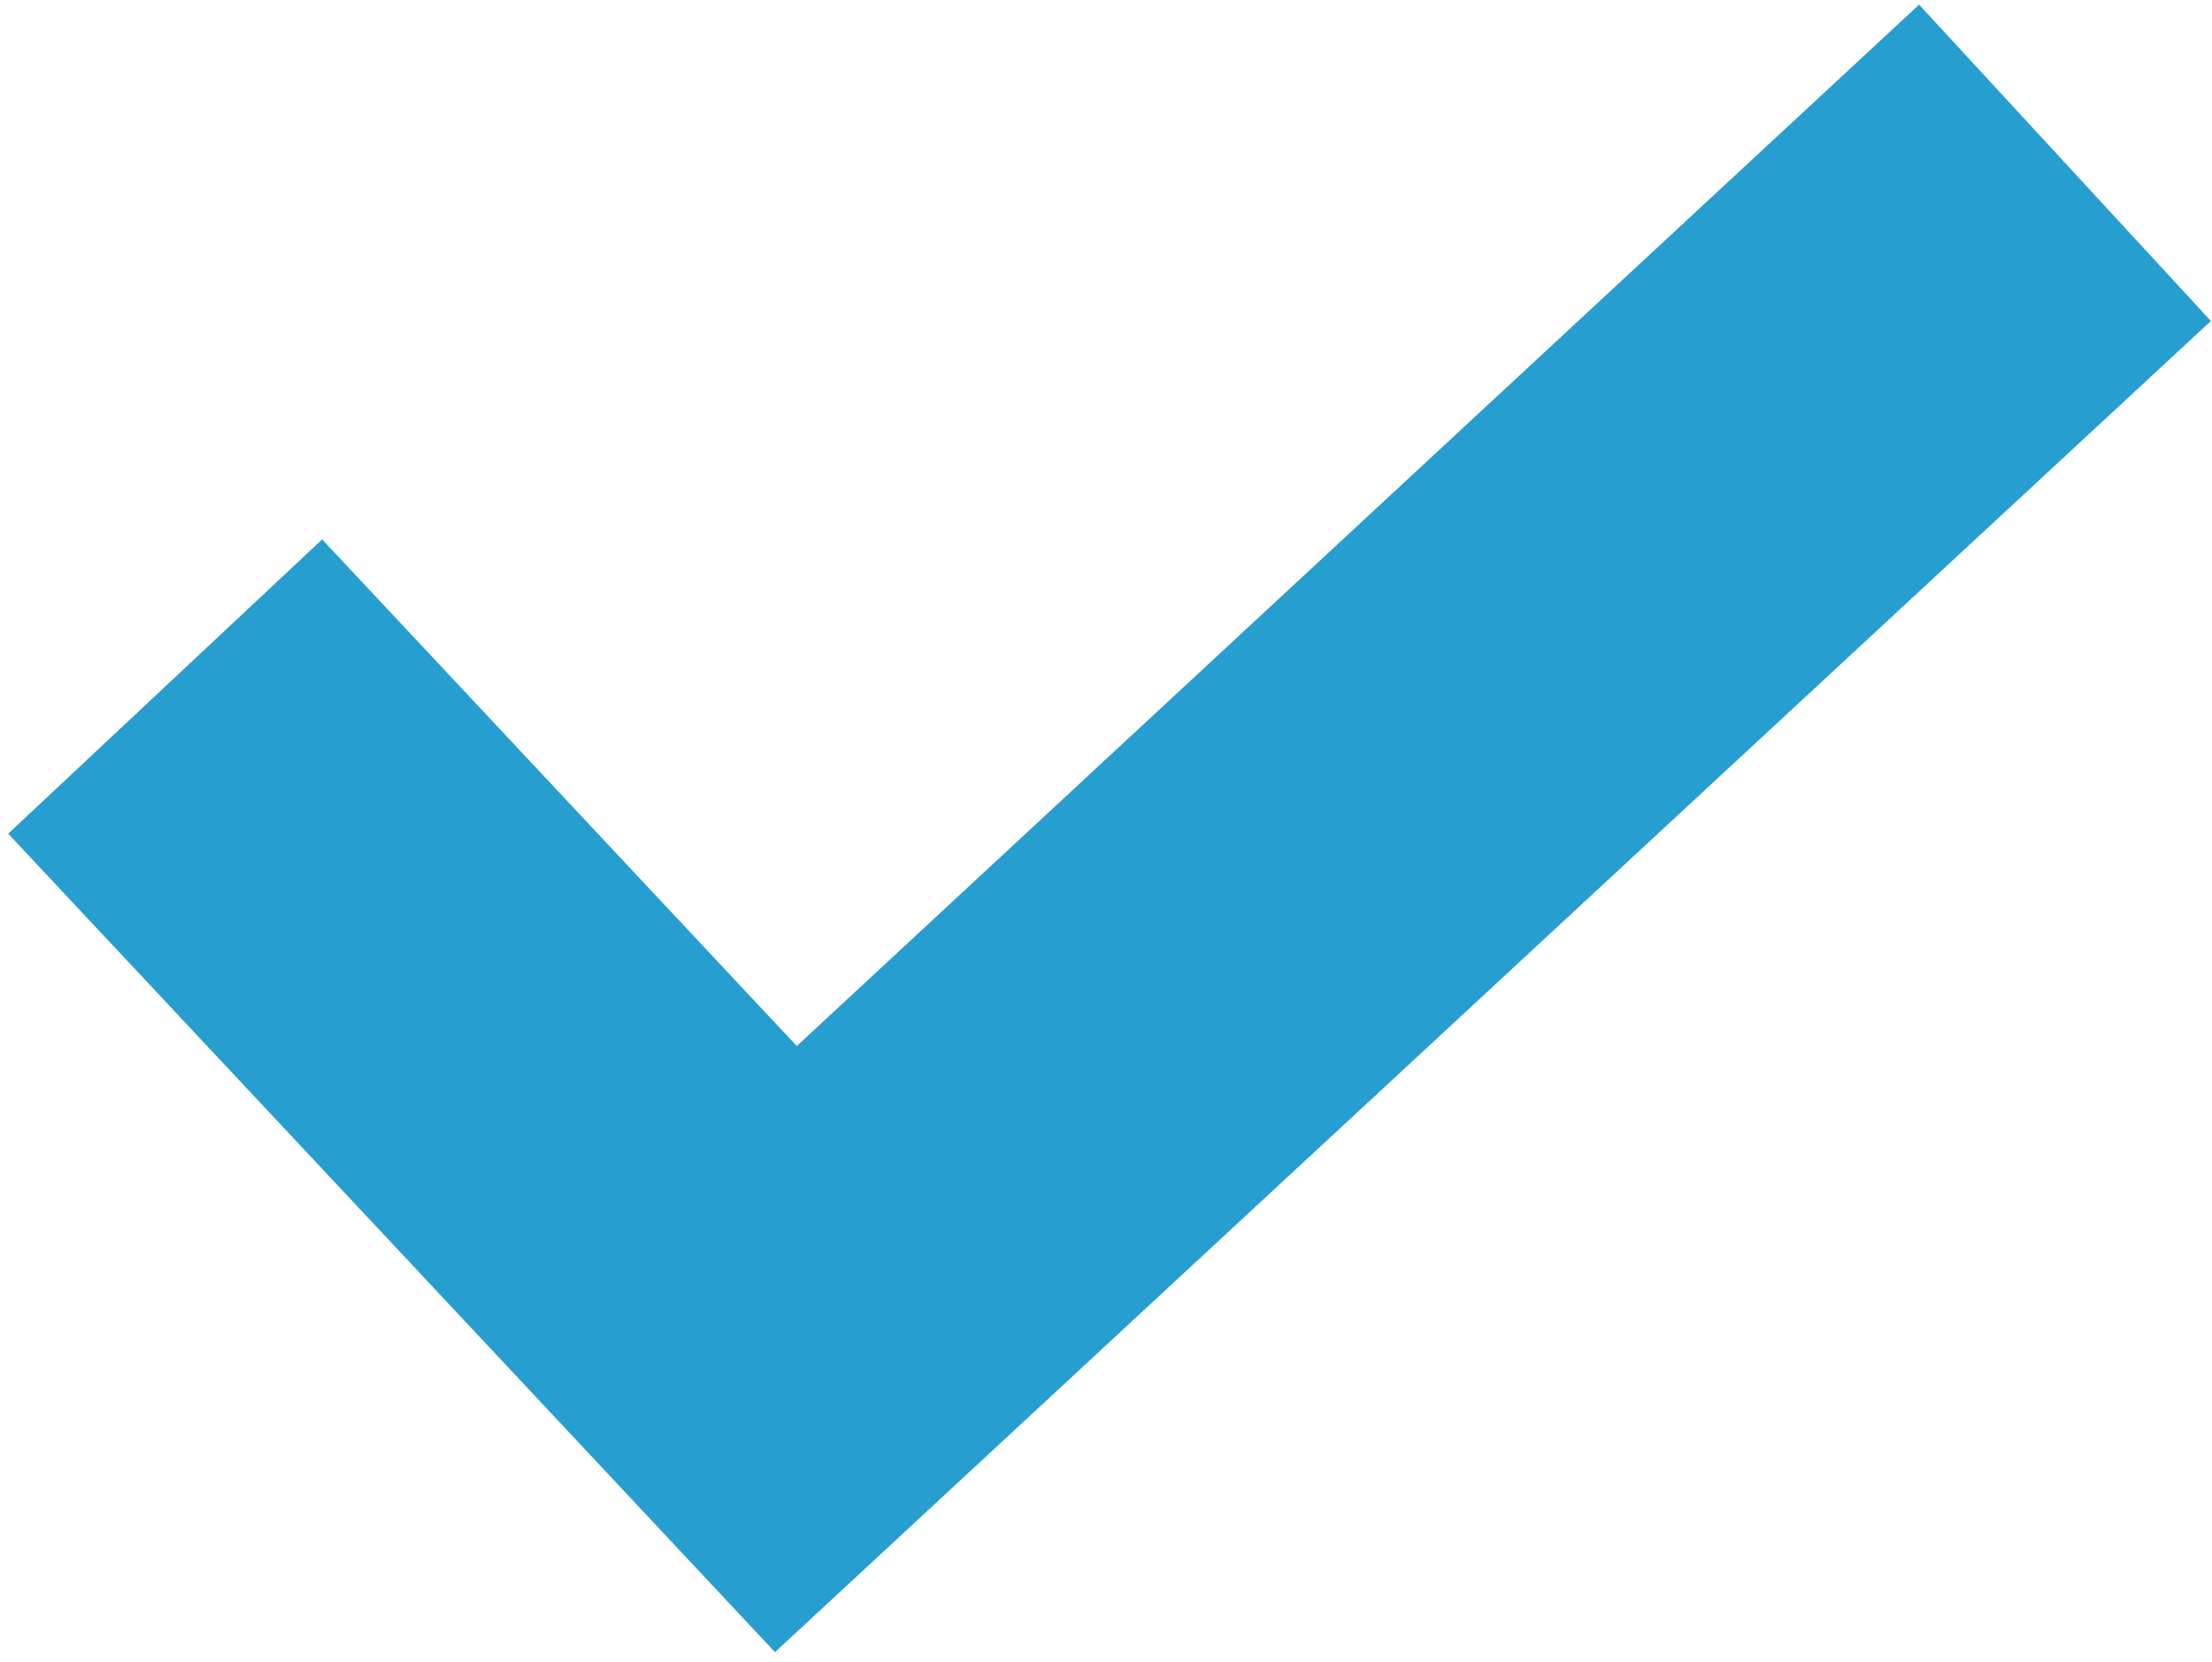
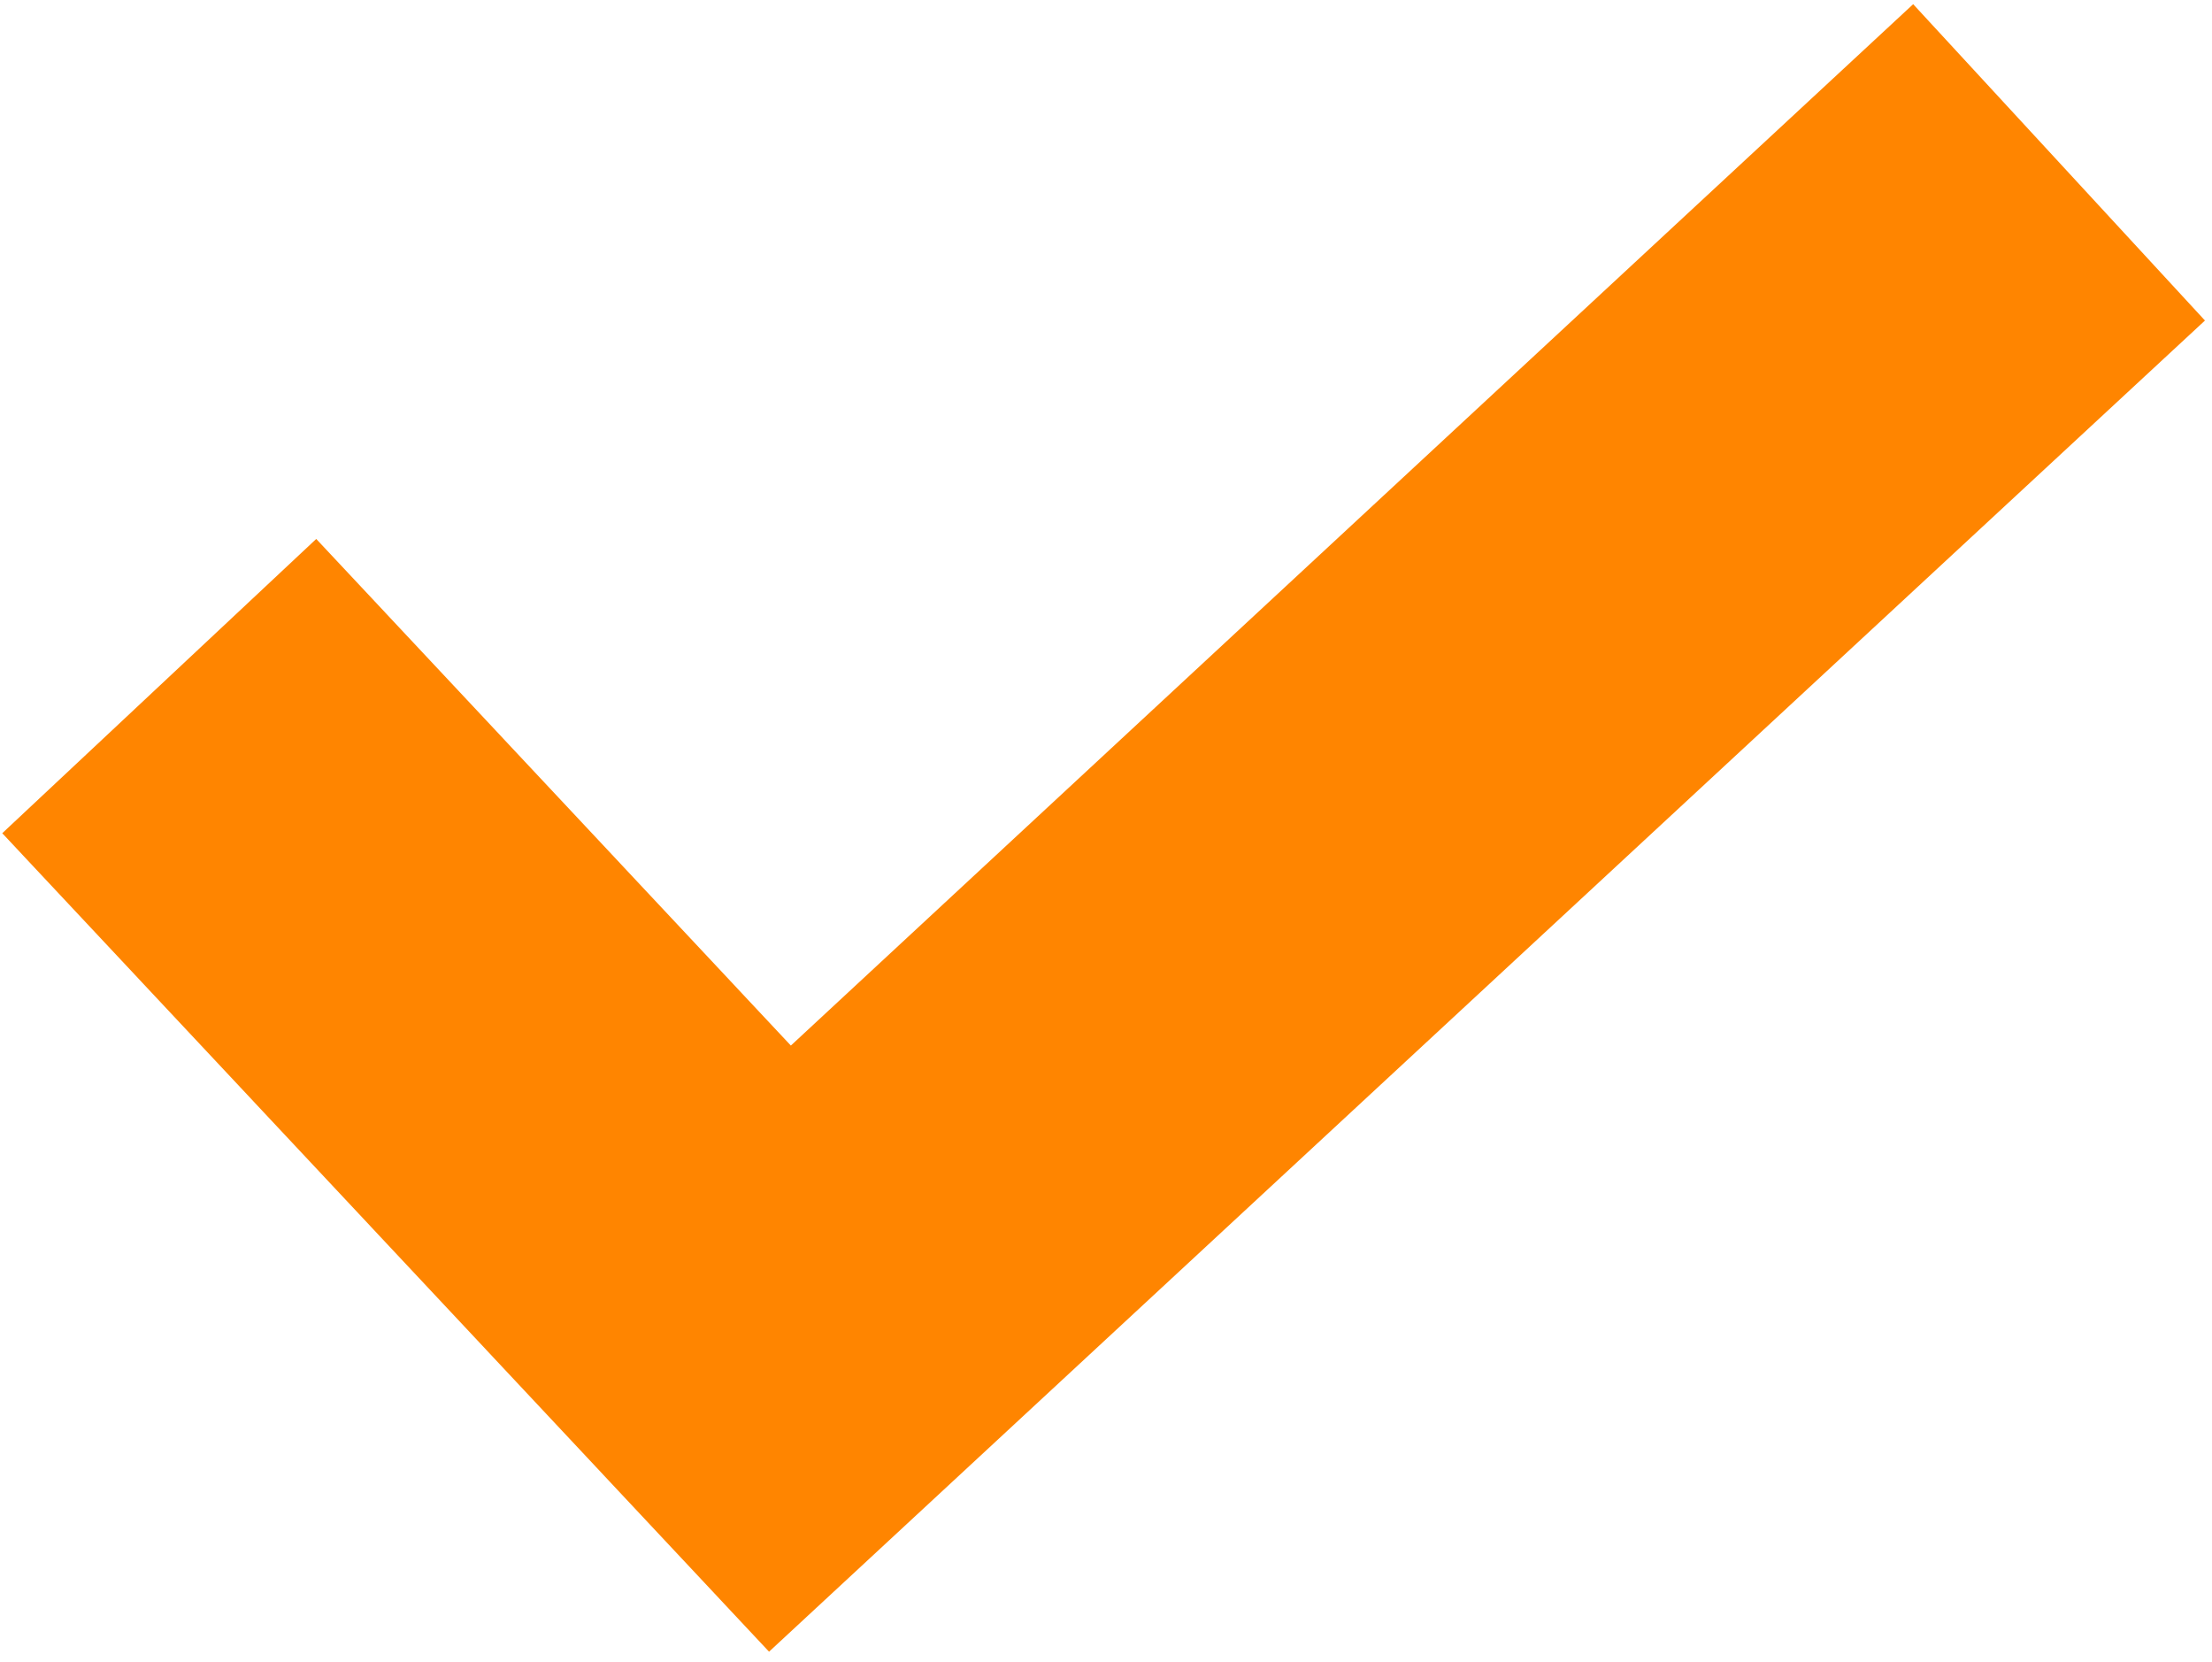
<svg xmlns="http://www.w3.org/2000/svg" width="209" height="157" viewBox="0 0 209 157" fill="none">
-   <path d="M181.326 0.438L75.285 98.813L30.439 50.955L0.773 78.754L73.224 156.071L208.896 30.323L181.326 0.438Z" fill="#279ED0" />
+   <path d="M180.765 0.395L74.724 98.769L29.879 50.912L0.213 78.71L72.663 156.027L208.335 30.279L180.765 0.395Z" fill="#FF8500" />
</svg>
